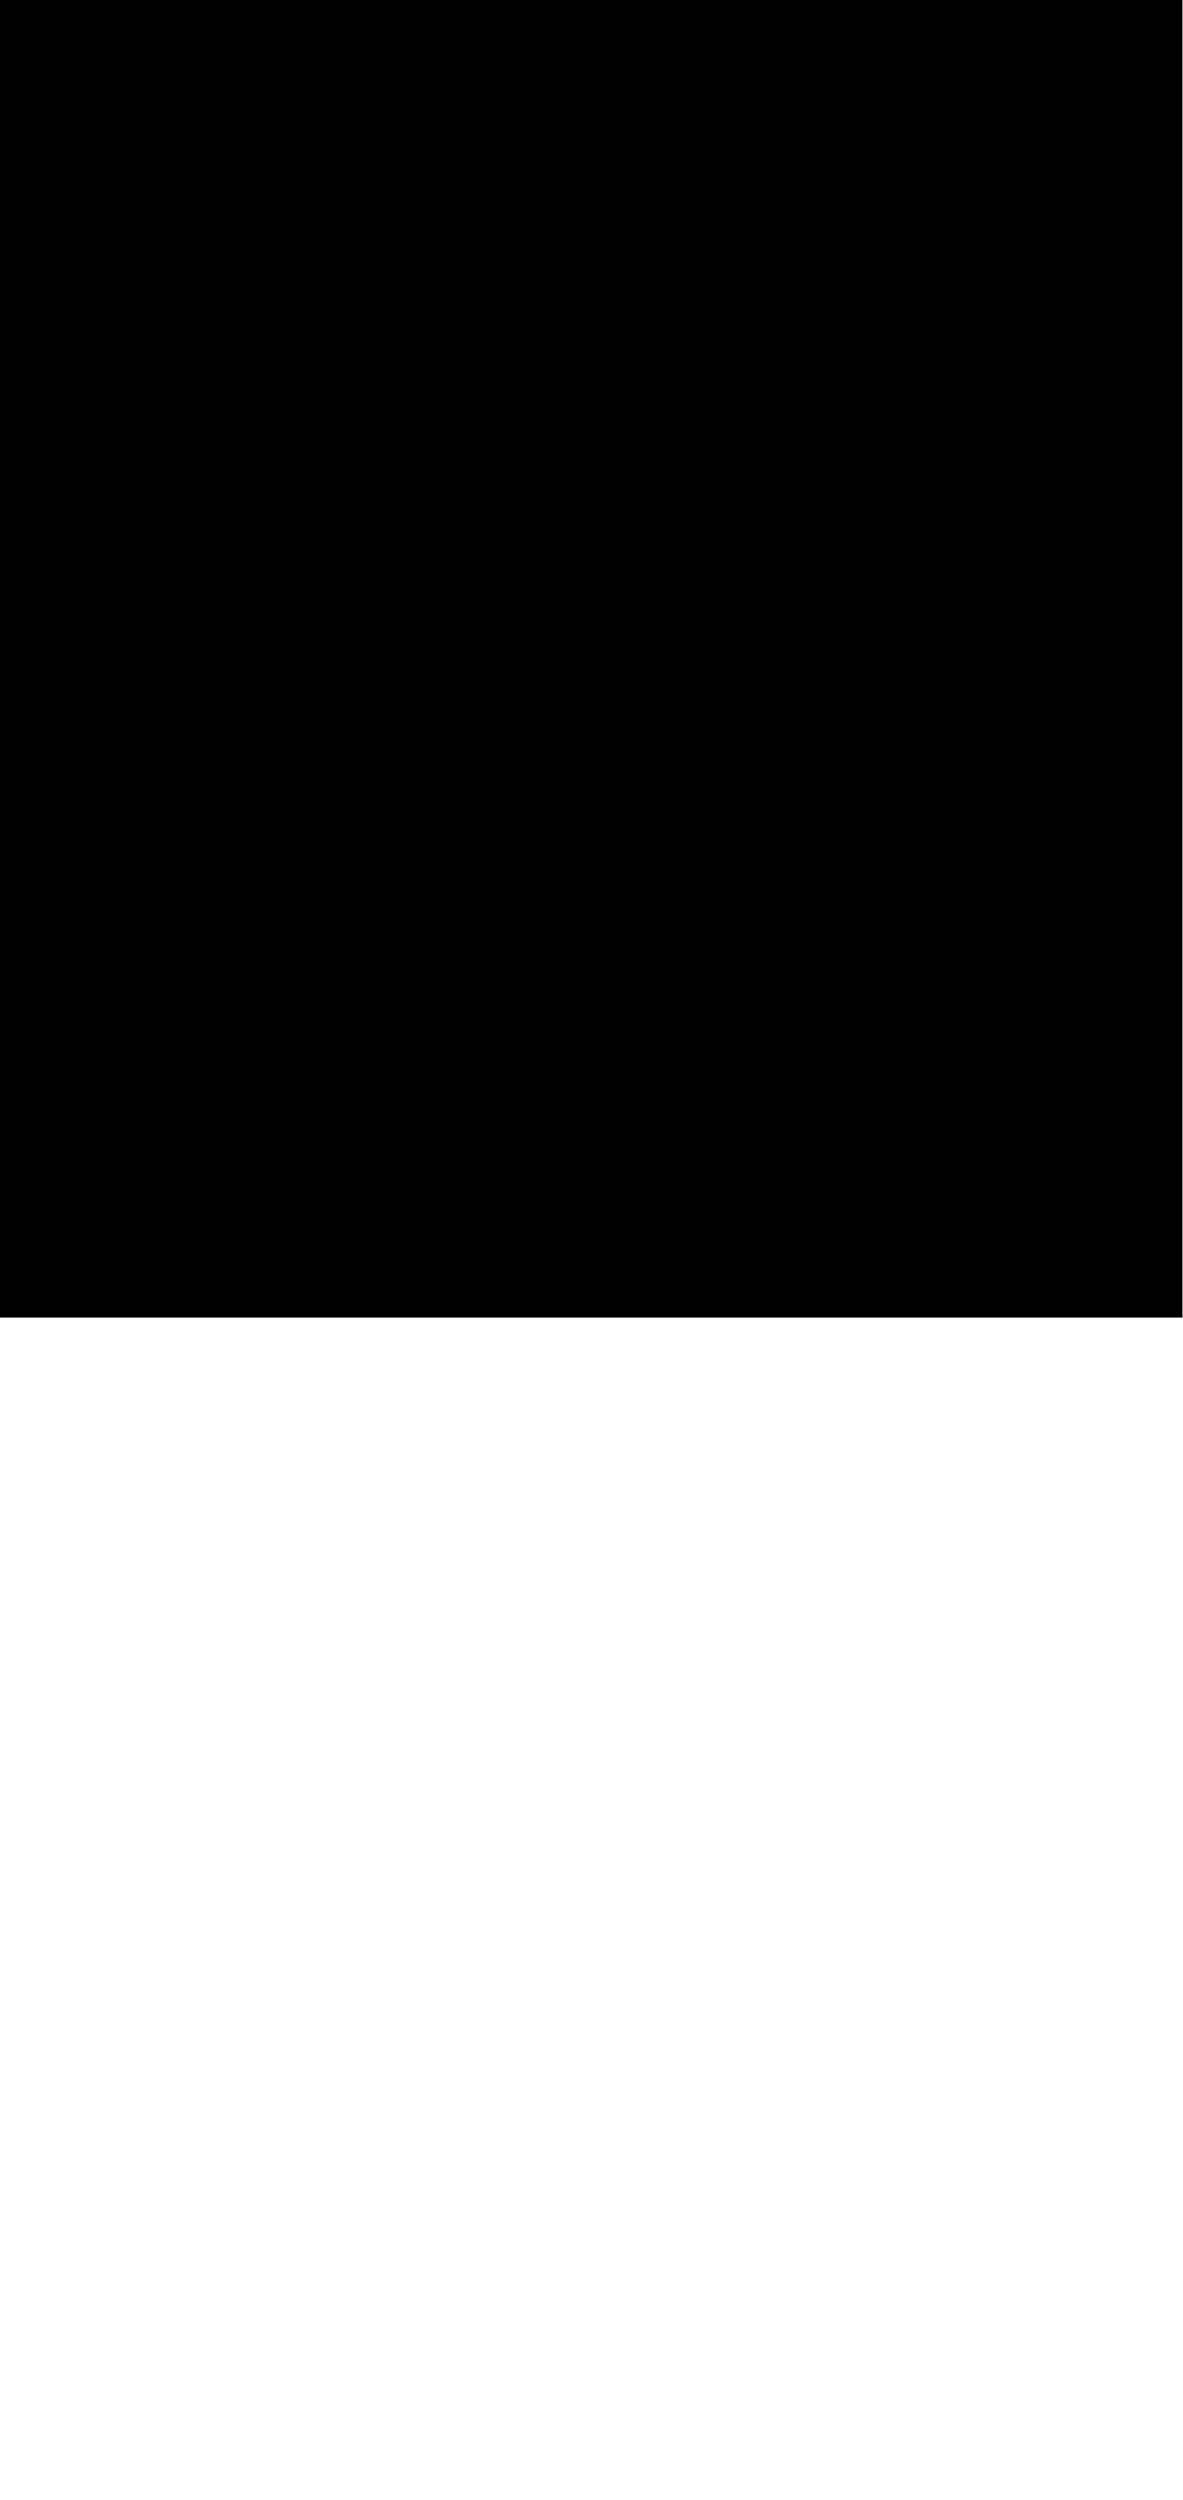
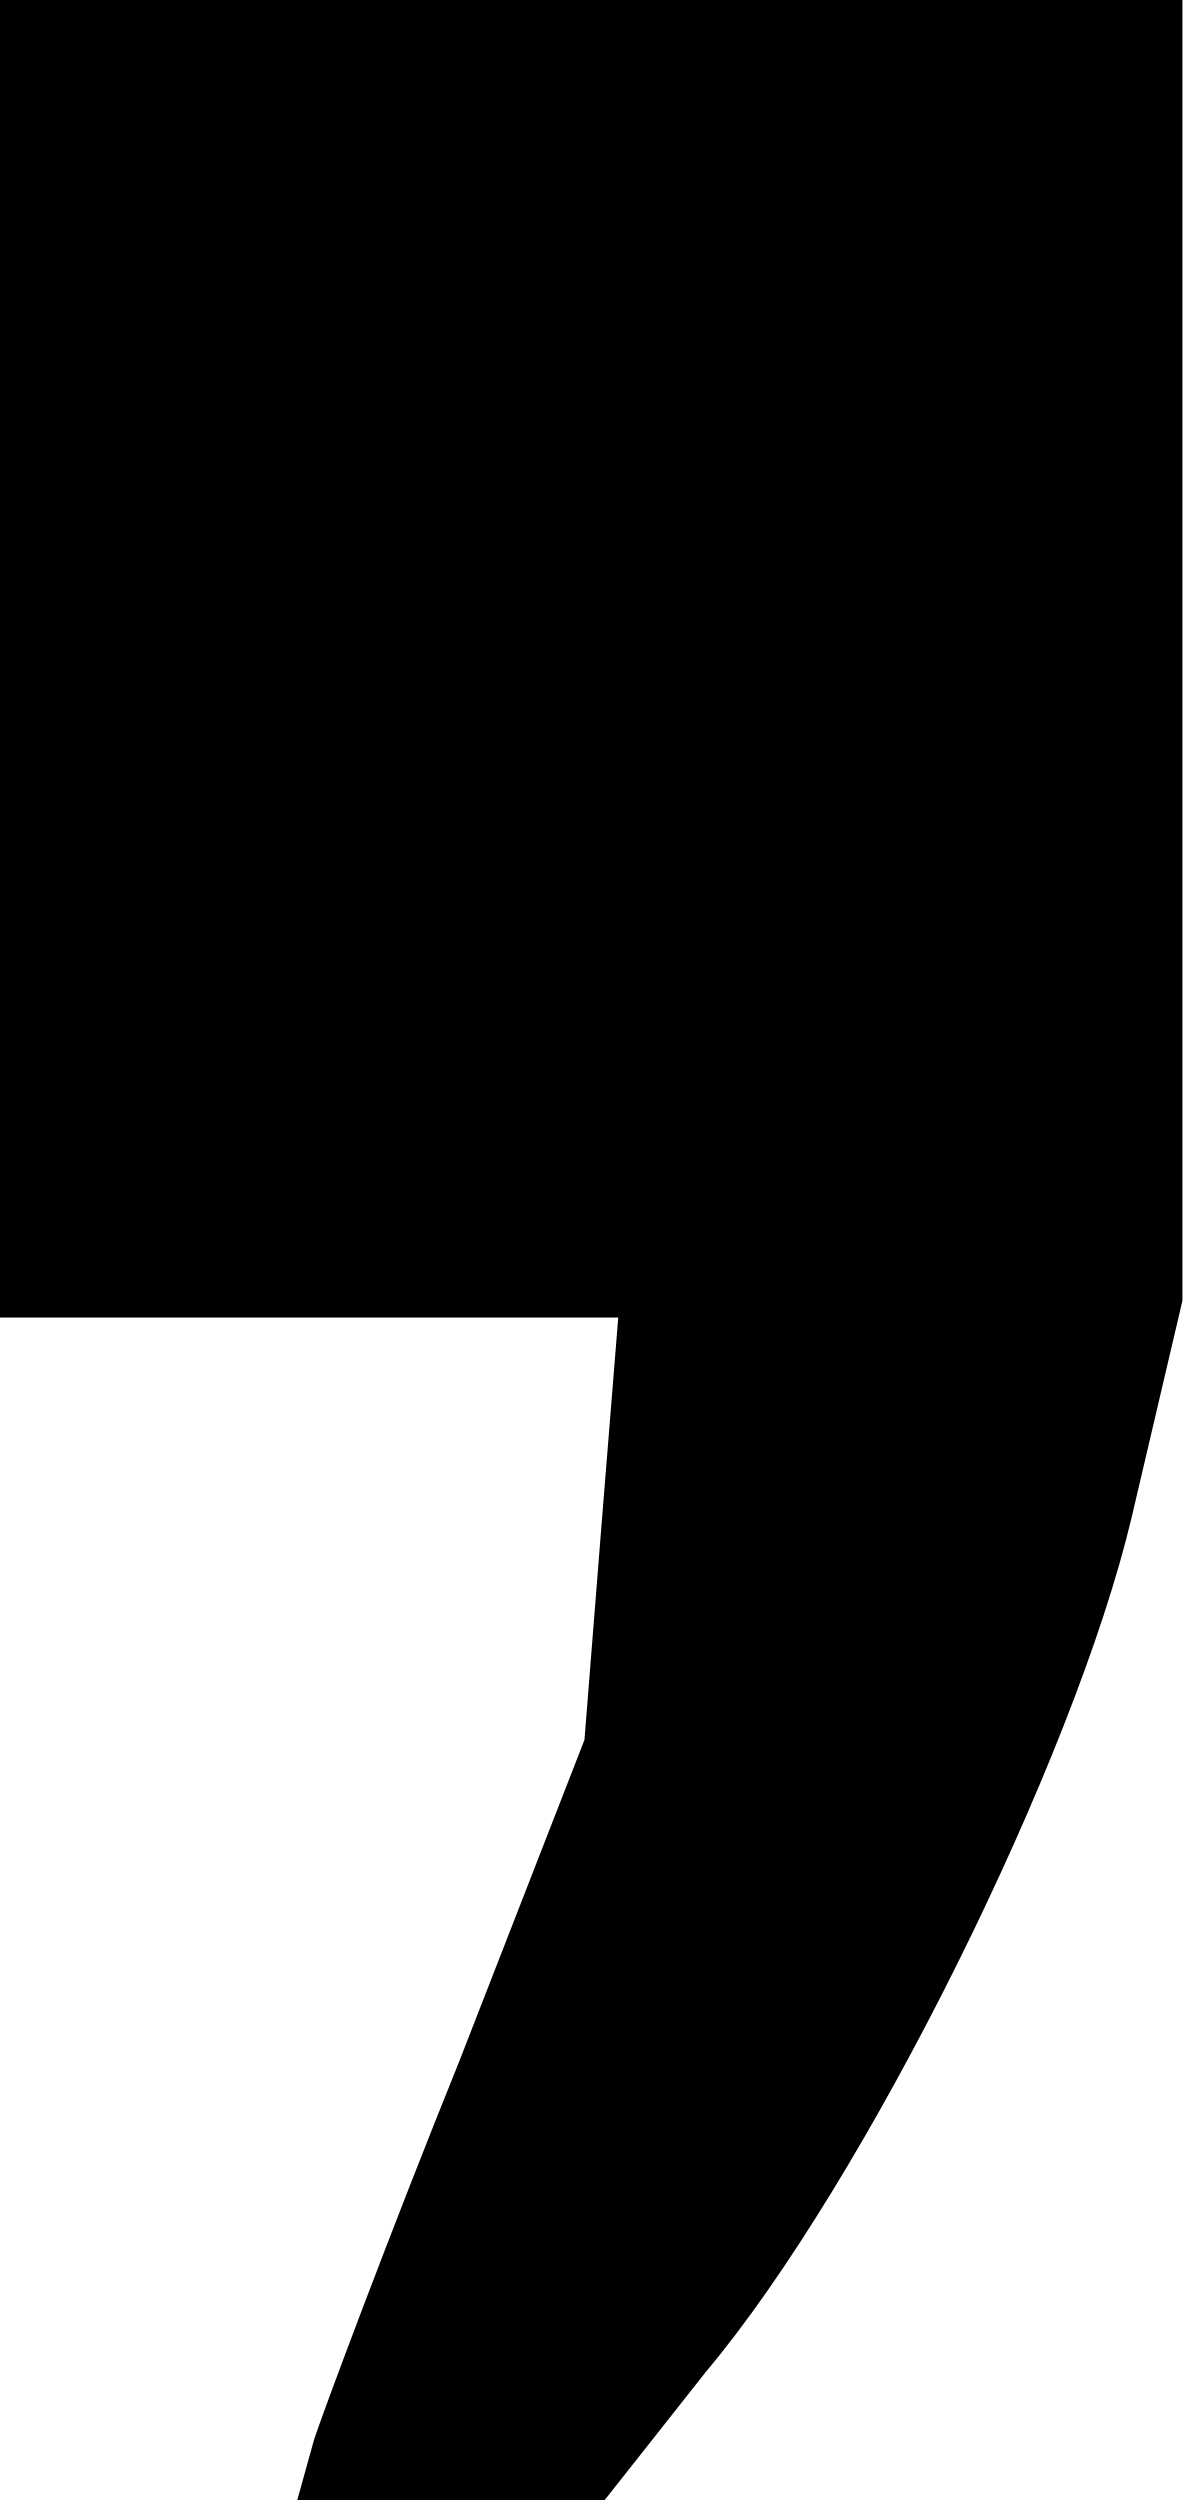
<svg xmlns="http://www.w3.org/2000/svg" version="1.0" width="35pt" height="74pt" viewBox="0 0 35 74" preserveAspectRatio="xMidYMid meet">
  <g transform="translate(0,74) scale(0.1,-0.1)" fill="#000000" stroke="none">
-     <path d="M0 545 l0 -195 175 0 175 0 0 195 0 195 -175 0 -175 0 0 -195z" />
+     <path d="M0 545 l0 -195 91 0 92 0 -5 -62 -5 -63 -37 -95 c-21 -52 -40 -103 -43 -112 l-5 -18 45 0 46 0 30 38 c47 56 109 181 126 253 l15 64 0 193 0 192 -175 0 -175 0 0 -195z" />
  </g>
</svg>
